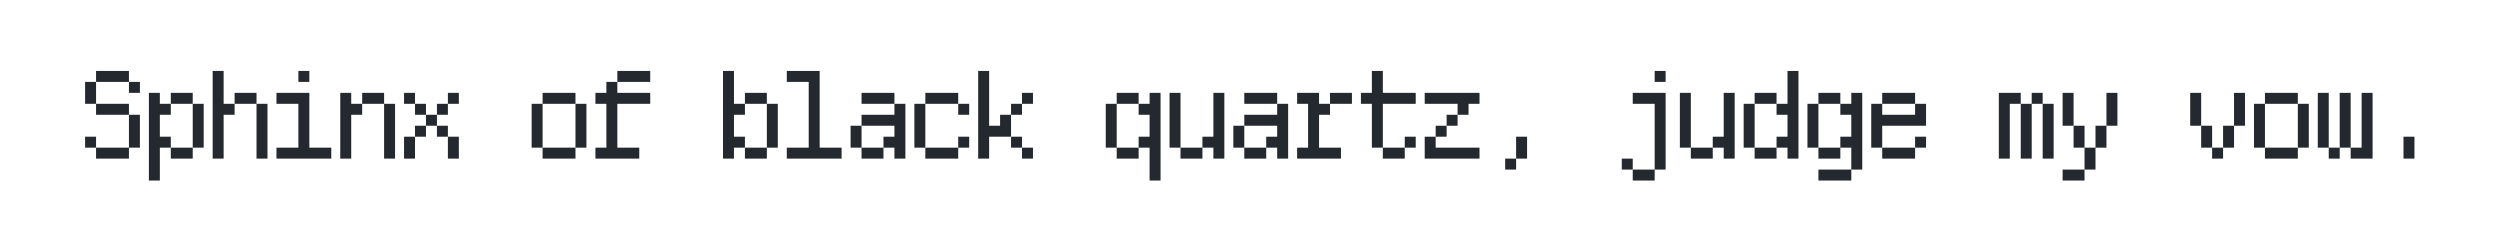
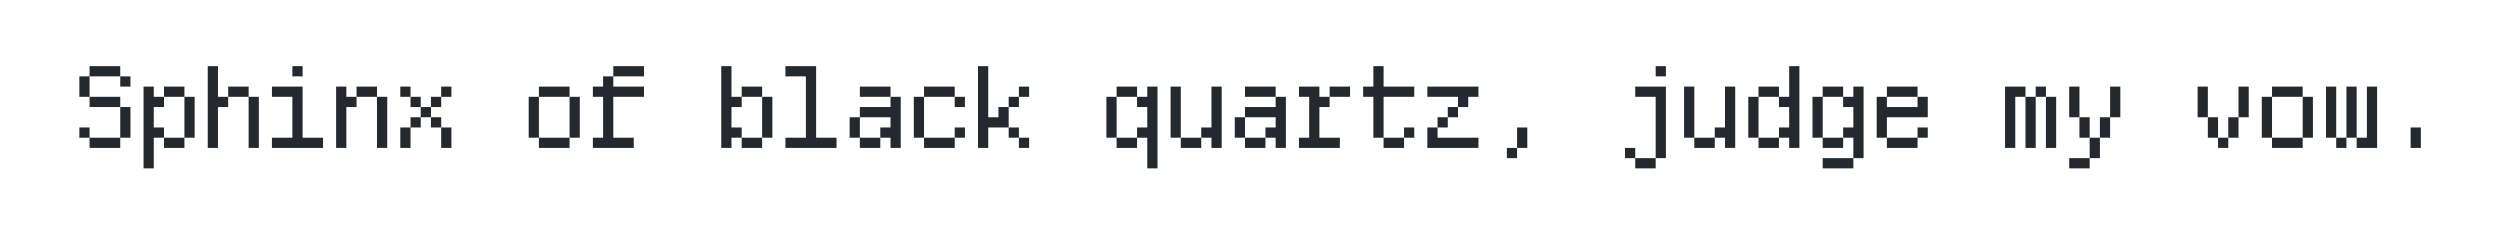
- <svg xmlns="http://www.w3.org/2000/svg" width="705" height="71" viewBox="0 0 705 71" role="img" aria-labelledby="title desc" style="background: transparent;">
+ <svg xmlns="http://www.w3.org/2000/svg" width="756" height="71" viewBox="0 0 756 71" role="img" aria-labelledby="title desc" style="background: transparent;">
  <style>
    svg { background: transparent; }
    .preview-text { fill: #24292f; }
    @media (prefers-color-scheme: dark) {
      .preview-text { fill: #f0f6fc; }
    }
  </style>
-   <g class="preview-text" transform="translate(22.76 44.73)">
-     <path d="M1.236 -21.636H4.327V-15.455H1.236ZM4.327 -15.455H13.6V-12.364H4.327ZM13.6 -3.091V0.0H4.327V-3.091ZM4.327 -3.091H1.236V-6.182H4.327ZM13.6 -12.364H16.691V-3.091H13.6ZM4.327 -24.727H13.6V-21.636H4.327ZM13.6 -21.636H16.691V-18.545H13.6Z M19.225 -18.545H22.316V-15.455H25.407V-12.364H22.316V-6.182H25.407V-3.091H22.316V6.182H19.225ZM25.407 -18.545H31.589V-15.455H25.407ZM31.589 -15.455H34.68V-3.091H31.589ZM25.407 -3.091H31.589V0.0H25.407Z M37.215 -24.727H40.305V-15.455H43.396V-12.364H40.305V0.0H37.215ZM49.578 -15.455H52.669V0.0H49.578ZM43.396 -18.545H49.578V-15.455H43.396Z M61.385 -15.455H55.204V-18.545H64.476V-3.091H70.658V0.0H55.204V-3.091H61.385ZM61.385 -24.727H64.476V-21.636H61.385Z M73.193 -18.545H76.284V-15.455H79.375V-12.364H76.284V0.0H73.193ZM79.375 -18.545H85.556V-15.455H79.375ZM85.556 -15.455H88.647V0.0H85.556Z M91.182 -18.545H94.273V-15.455H91.182ZM103.545 -18.545H106.636V-15.455H103.545ZM91.182 -6.182H94.273V0.0H91.182ZM100.455 -15.455H103.545V-12.364H100.455ZM94.273 -15.455H97.364V-12.364H94.273ZM97.364 -12.364H100.455V-9.273H97.364ZM94.273 -9.273H97.364V-6.182H94.273ZM100.455 -9.273H103.545V-6.182H100.455ZM103.545 -6.182H106.636V0.0H103.545Z M130.251 -18.545H139.524V-15.455H130.251ZM139.524 -15.455H142.615V-3.091H139.524ZM127.16 -15.455H130.251V-3.091H127.16ZM130.251 -3.091H139.524V0.0H130.251Z M148.24 -15.455H145.149V-18.545H148.24V-21.636H151.331V-18.545H160.604V-15.455H151.331V-3.091H157.513V0.0H145.149V-3.091H148.24ZM151.331 -24.727H160.604V-21.636H151.331Z M181.127 -24.727H184.218V-15.455H187.309V-12.364H184.218V-6.182H187.309V-3.091H184.218V0.0H181.127ZM187.309 -3.091H193.491V0.0H187.309ZM193.491 -15.455H196.582V-3.091H193.491ZM187.309 -18.545H193.491V-15.455H187.309Z M205.298 -21.636H199.116V-24.727H208.389V-3.091H214.571V0.0H199.116V-3.091H205.298Z M217.105 -9.273H220.196V-3.091H217.105ZM220.196 -3.091H226.378V0.0H220.196ZM226.378 -6.182H229.469V-9.273H220.196V-12.364H229.469V-15.455H232.56V0.0H229.469V-3.091H226.378ZM220.196 -18.545H229.469V-15.455H220.196Z M238.185 -18.545H247.458V-15.455H238.185ZM235.095 -15.455H238.185V-3.091H235.095ZM238.185 -3.091H247.458V0.0H238.185ZM247.458 -15.455H250.549V-12.364H247.458ZM247.458 -6.182H250.549V-3.091H247.458Z M253.084 -24.727H256.175V-9.273H259.265V-12.364H262.356V-6.182H256.175V0.0H253.084ZM265.447 -18.545H268.538V-15.455H265.447ZM262.356 -15.455H265.447V-12.364H262.356ZM262.356 -6.182H265.447V-3.091H262.356ZM265.447 -3.091H268.538V0.0H265.447Z M292.153 -18.545H298.335V-15.455H292.153ZM298.335 -15.455H301.425V-18.545H304.516V6.182H301.425V-3.091H298.335V-6.182H301.425V-12.364H298.335ZM289.062 -15.455H292.153V-3.091H289.062ZM292.153 -3.091H298.335V0.0H292.153Z M307.051 -18.545H310.142V-3.091H307.051ZM310.142 -3.091H316.324V0.0H310.142ZM319.415 -18.545H322.505V0.0H319.415V-3.091H316.324V-6.182H319.415Z M325.04 -9.273H328.131V-3.091H325.04ZM328.131 -3.091H334.313V0.0H328.131ZM334.313 -6.182H337.404V-9.273H328.131V-12.364H337.404V-15.455H340.495V0.0H337.404V-3.091H334.313ZM328.131 -18.545H337.404V-15.455H328.131Z M349.211 -18.545V-15.455H352.302V-12.364H349.211V-3.091H355.393V0.0H343.029V-3.091H346.12V-15.455H343.029V-18.545ZM358.484 -18.545V-15.455H352.302V-18.545Z M364.109 -24.727H367.2V-18.545H376.473V-15.455H367.2V-3.091H364.109V-15.455H361.018V-18.545H364.109ZM367.2 -3.091H373.382V0.0H367.2ZM373.382 -6.182H376.473V-3.091H373.382Z M379.007 -18.545H394.462V-15.455H391.371V-12.364H388.28V-15.455H379.007ZM385.189 -12.364H388.28V-9.273H385.189ZM382.098 -9.273H385.189V-6.182H382.098ZM379.007 -6.182H382.098V-3.091H394.462V0.0H379.007Z M404.785 -6.182H407.876V0.0H404.785ZM401.695 0.0H404.785V3.091H401.695Z M443.855 -24.727H446.945V-21.636H443.855ZM443.855 -15.455H437.673V-18.545H446.945V3.091H443.855ZM443.855 3.091V6.182H437.673V3.091ZM437.673 3.091H434.582V0.0H437.673Z M450.964 -18.545H454.055V-3.091H450.964ZM454.055 -3.091H460.236V0.0H454.055ZM463.327 -18.545H466.418V0.0H463.327V-3.091H460.236V-6.182H463.327Z M481.316 -24.727H484.407V0.0H481.316V-3.091H478.225V-6.182H481.316V-12.364H478.225V-15.455H481.316ZM478.225 -3.091V0.0H472.044V-3.091ZM472.044 -3.091H468.953V-15.455H472.044ZM478.225 -15.455H472.044V-18.545H478.225Z M490.033 -18.545H496.215V-15.455H490.033ZM486.942 -15.455H490.033V-3.091H486.942ZM490.033 -3.091H496.215V0.0H490.033ZM490.033 3.091H499.305V6.182H490.033ZM496.215 -6.182H499.305V-12.364H496.215V-15.455H499.305V-18.545H502.396V3.091H499.305V-3.091H496.215Z M508.022 -18.545H517.295V-15.455H508.022ZM504.931 -15.455H508.022V-12.364H517.295V-15.455H520.385V-9.273H508.022V-3.091H504.931ZM508.022 -3.091H517.295V0.0H508.022ZM517.295 -6.182H520.385V-3.091H517.295Z M540.909 -18.545H547.091V-15.455H544V0.0H540.909ZM547.091 -15.455H550.182V0.0H547.091ZM553.273 -15.455H550.182V-18.545H553.273ZM553.273 -15.455H556.364V0.0H553.273Z M558.898 -18.545H561.989V-9.273H558.898ZM571.262 -18.545H574.353V-9.273H571.262ZM565.08 -3.091H568.171V3.091H565.08ZM565.08 3.091V6.182H558.898V3.091ZM568.171 -9.273H571.262V-3.091H568.171ZM561.989 -9.273H565.08V-3.091H561.989Z M594.876 -18.545H597.967V-9.273H594.876ZM607.24 -18.545H610.331V-9.273H607.24ZM601.058 -3.091H597.967V-9.273H601.058ZM601.058 -3.091H604.149V0.0H601.058ZM604.149 -9.273H607.24V-3.091H604.149Z M615.956 -18.545H625.229V-15.455H615.956ZM625.229 -15.455H628.32V-3.091H625.229ZM612.865 -15.455H615.956V-3.091H612.865ZM615.956 -3.091H625.229V0.0H615.956Z M630.855 -18.545H633.945V-3.091H630.855ZM643.218 -18.545H646.309V0.0H640.127V-3.091H643.218ZM640.127 -3.091H637.036V-18.545H640.127ZM633.945 -3.091H637.036V0.0H633.945Z M655.025 -6.182H658.116V0.0H655.025Z" />
+   <g class="preview-text" transform="translate(22.02 44.73)">
+     <path d="M1.978 -21.636H5.069V-15.455H1.978ZM5.069 -15.455H14.342V-12.364H5.069ZM14.342 -3.091V0.0H5.069V-3.091ZM5.069 -3.091H1.978V-6.182H5.069ZM14.342 -12.364H17.433V-3.091H14.342ZM5.069 -24.727H14.342V-21.636H5.069ZM14.342 -21.636H17.433V-18.545H14.342Z M21.389 -18.545H24.48V-15.455H27.571V-12.364H24.48V-6.182H27.571V-3.091H24.48V6.182H21.389ZM27.571 -18.545H33.753V-15.455H27.571ZM33.753 -15.455H36.844V-3.091H33.753ZM27.571 -3.091H33.753V0.0H27.571Z M40.8 -24.727H43.891V-15.455H46.982V-12.364H43.891V0.0H40.8ZM53.164 -15.455H56.255V0.0H53.164ZM46.982 -18.545H53.164V-15.455H46.982Z M66.393 -15.455H60.211V-18.545H69.484V-3.091H75.665V0.0H60.211V-3.091H66.393ZM66.393 -24.727H69.484V-21.636H66.393Z M79.622 -18.545H82.713V-15.455H85.804V-12.364H82.713V0.0H79.622ZM85.804 -18.545H91.985V-15.455H85.804ZM91.985 -15.455H95.076V0.0H91.985Z M99.033 -18.545H102.124V-15.455H99.033ZM111.396 -18.545H114.487V-15.455H111.396ZM99.033 -6.182H102.124V0.0H99.033ZM108.305 -15.455H111.396V-12.364H108.305ZM102.124 -15.455H105.215V-12.364H102.124ZM105.215 -12.364H108.305V-9.273H105.215ZM102.124 -9.273H105.215V-6.182H102.124ZM108.305 -9.273H111.396V-6.182H108.305ZM111.396 -6.182H114.487V0.0H111.396Z M140.945 -18.545H150.218V-15.455H140.945ZM150.218 -15.455H153.309V-3.091H150.218ZM137.855 -15.455H140.945V-3.091H137.855ZM140.945 -3.091H150.218V0.0H140.945Z M160.356 -15.455H157.265V-18.545H160.356V-21.636H163.447V-18.545H172.72V-15.455H163.447V-3.091H169.629V0.0H157.265V-3.091H160.356ZM163.447 -24.727H172.72V-21.636H163.447Z M196.087 -24.727H199.178V-15.455H202.269V-12.364H199.178V-6.182H202.269V-3.091H199.178V0.0H196.087ZM202.269 -3.091H208.451V0.0H202.269ZM208.451 -15.455H211.542V-3.091H208.451ZM202.269 -18.545H208.451V-15.455H202.269Z M221.68 -21.636H215.498V-24.727H224.771V-3.091H230.953V0.0H215.498V-3.091H221.68Z M234.909 -9.273H238.0V-3.091H234.909ZM238.0 -3.091H244.182V0.0H238.0ZM244.182 -6.182H247.273V-9.273H238.0V-12.364H247.273V-15.455H250.364V0.0H247.273V-3.091H244.182ZM238.0 -18.545H247.273V-15.455H238.0Z M257.411 -18.545H266.684V-15.455H257.411ZM254.32 -15.455H257.411V-3.091H254.32ZM257.411 -3.091H266.684V0.0H257.411ZM266.684 -15.455H269.775V-12.364H266.684ZM266.684 -6.182H269.775V-3.091H266.684Z M273.731 -24.727H276.822V-9.273H279.913V-12.364H283.004V-6.182H276.822V0.0H273.731ZM286.095 -18.545H289.185V-15.455H286.095ZM283.004 -15.455H286.095V-12.364H283.004ZM283.004 -6.182H286.095V-3.091H283.004ZM286.095 -3.091H289.185V0.0H286.095Z M315.644 -18.545H321.825V-15.455H315.644ZM321.825 -15.455H324.916V-18.545H328.007V6.182H324.916V-3.091H321.825V-6.182H324.916V-12.364H321.825ZM312.553 -15.455H315.644V-3.091H312.553ZM315.644 -3.091H321.825V0.0H315.644Z M331.964 -18.545H335.055V-3.091H331.964ZM335.055 -3.091H341.236V0.0H335.055ZM344.327 -18.545H347.418V0.0H344.327V-3.091H341.236V-6.182H344.327Z M351.375 -9.273H354.465V-3.091H351.375ZM354.465 -3.091H360.647V0.0H354.465ZM360.647 -6.182H363.738V-9.273H354.465V-12.364H363.738V-15.455H366.829V0.0H363.738V-3.091H360.647ZM354.465 -18.545H363.738V-15.455H354.465Z M376.967 -18.545V-15.455H380.058V-12.364H376.967V-3.091H383.149V0.0H370.785V-3.091H373.876V-15.455H370.785V-18.545ZM386.24 -18.545V-15.455H380.058V-18.545Z M393.287 -24.727H396.378V-18.545H405.651V-15.455H396.378V-3.091H393.287V-15.455H390.196V-18.545H393.287ZM396.378 -3.091H402.56V0.0H396.378ZM402.56 -6.182H405.651V-3.091H402.56Z M409.607 -18.545H425.062V-15.455H421.971V-12.364H418.88V-15.455H409.607ZM415.789 -12.364H418.88V-9.273H415.789ZM412.698 -9.273H415.789V-6.182H412.698ZM409.607 -6.182H412.698V-3.091H425.062V0.0H409.607Z M436.745 -6.182H439.836V0.0H436.745ZM433.655 0.0H436.745V3.091H433.655Z M478.658 -24.727H481.749V-21.636H478.658ZM478.658 -15.455H472.476V-18.545H481.749V3.091H478.658ZM478.658 3.091V6.182H472.476V3.091ZM472.476 3.091H469.385V0.0H472.476Z M487.251 -18.545H490.342V-3.091H487.251ZM490.342 -3.091H496.524V0.0H490.342ZM499.615 -18.545H502.705V0.0H499.615V-3.091H496.524V-6.182H499.615Z M519.025 -24.727H522.116V0.0H519.025V-3.091H515.935V-6.182H519.025V-12.364H515.935V-15.455H519.025ZM515.935 -3.091V0.0H509.753V-3.091ZM509.753 -3.091H506.662V-15.455H509.753ZM515.935 -15.455H509.753V-18.545H515.935Z M529.164 -18.545H535.345V-15.455H529.164ZM526.073 -15.455H529.164V-3.091H526.073ZM529.164 -3.091H535.345V0.0H529.164ZM529.164 3.091H538.436V6.182H529.164ZM535.345 -6.182H538.436V-12.364H535.345V-15.455H538.436V-18.545H541.527V3.091H538.436V-3.091H535.345Z M548.575 -18.545H557.847V-15.455H548.575ZM545.484 -15.455H548.575V-12.364H557.847V-15.455H560.938V-9.273H548.575V-3.091H545.484ZM548.575 -3.091H557.847V0.0H548.575ZM557.847 -6.182H560.938V-3.091H557.847Z M584.305 -18.545H590.487V-15.455H587.396V0.0H584.305ZM590.487 -15.455H593.578V0.0H590.487ZM596.669 -15.455H593.578V-18.545H596.669ZM596.669 -15.455H599.76V0.0H596.669Z M603.716 -18.545H606.807V-9.273H603.716ZM616.08 -18.545H619.171V-9.273H616.08ZM609.898 -3.091H612.989V3.091H609.898ZM609.898 3.091V6.182H603.716V3.091ZM612.989 -9.273H616.08V-3.091H612.989ZM606.807 -9.273H609.898V-3.091H606.807Z M642.538 -18.545H645.629V-9.273H642.538ZM654.902 -18.545H657.993V-9.273H654.902ZM648.72 -3.091H645.629V-9.273H648.72ZM648.72 -3.091H651.811V0.0H648.72ZM651.811 -9.273H654.902V-3.091H651.811Z M665.04 -18.545H674.313V-15.455H665.04ZM674.313 -15.455H677.404V-3.091H674.313ZM661.949 -15.455H665.04V-3.091H661.949ZM665.04 -3.091H674.313V0.0H665.04Z M681.36 -18.545H684.451V-3.091H681.36ZM693.724 -18.545H696.815V0.0H690.633V-3.091H693.724ZM690.633 -3.091H687.542V-18.545H690.633ZM684.451 -3.091H687.542V0.0H684.451Z M706.953 -6.182H710.044V0.0H706.953Z" />
  </g>
</svg>
